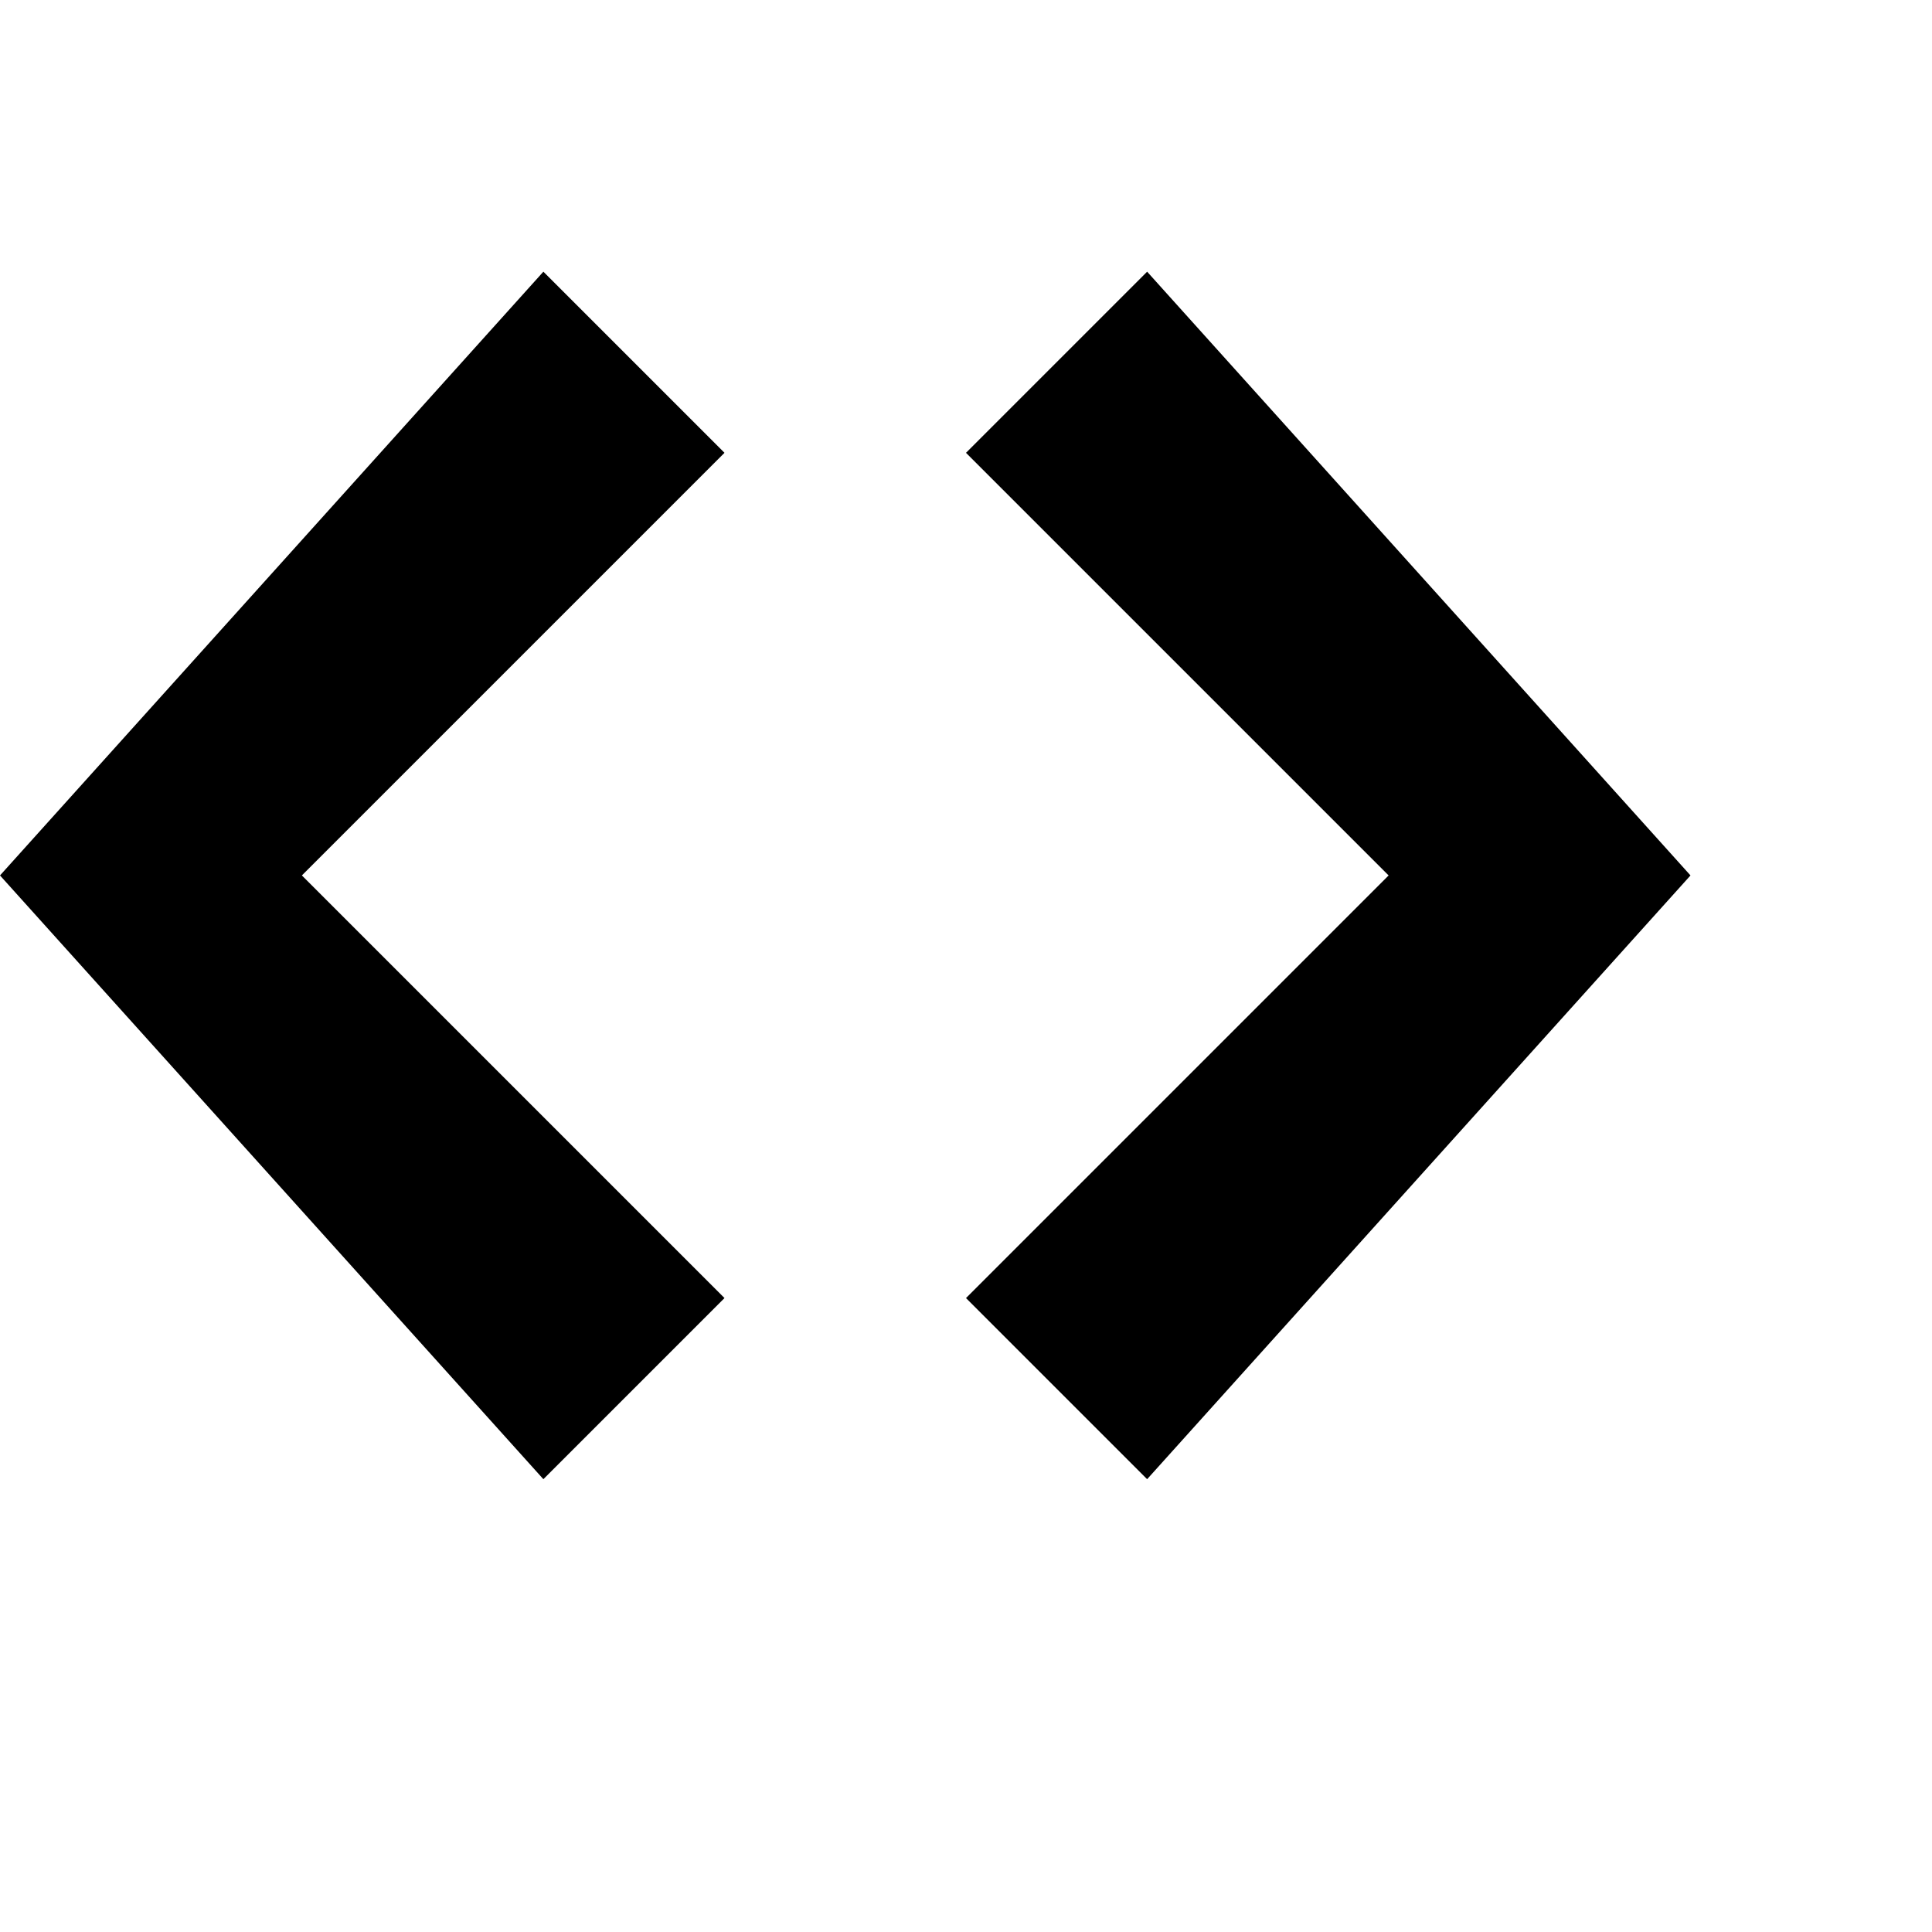
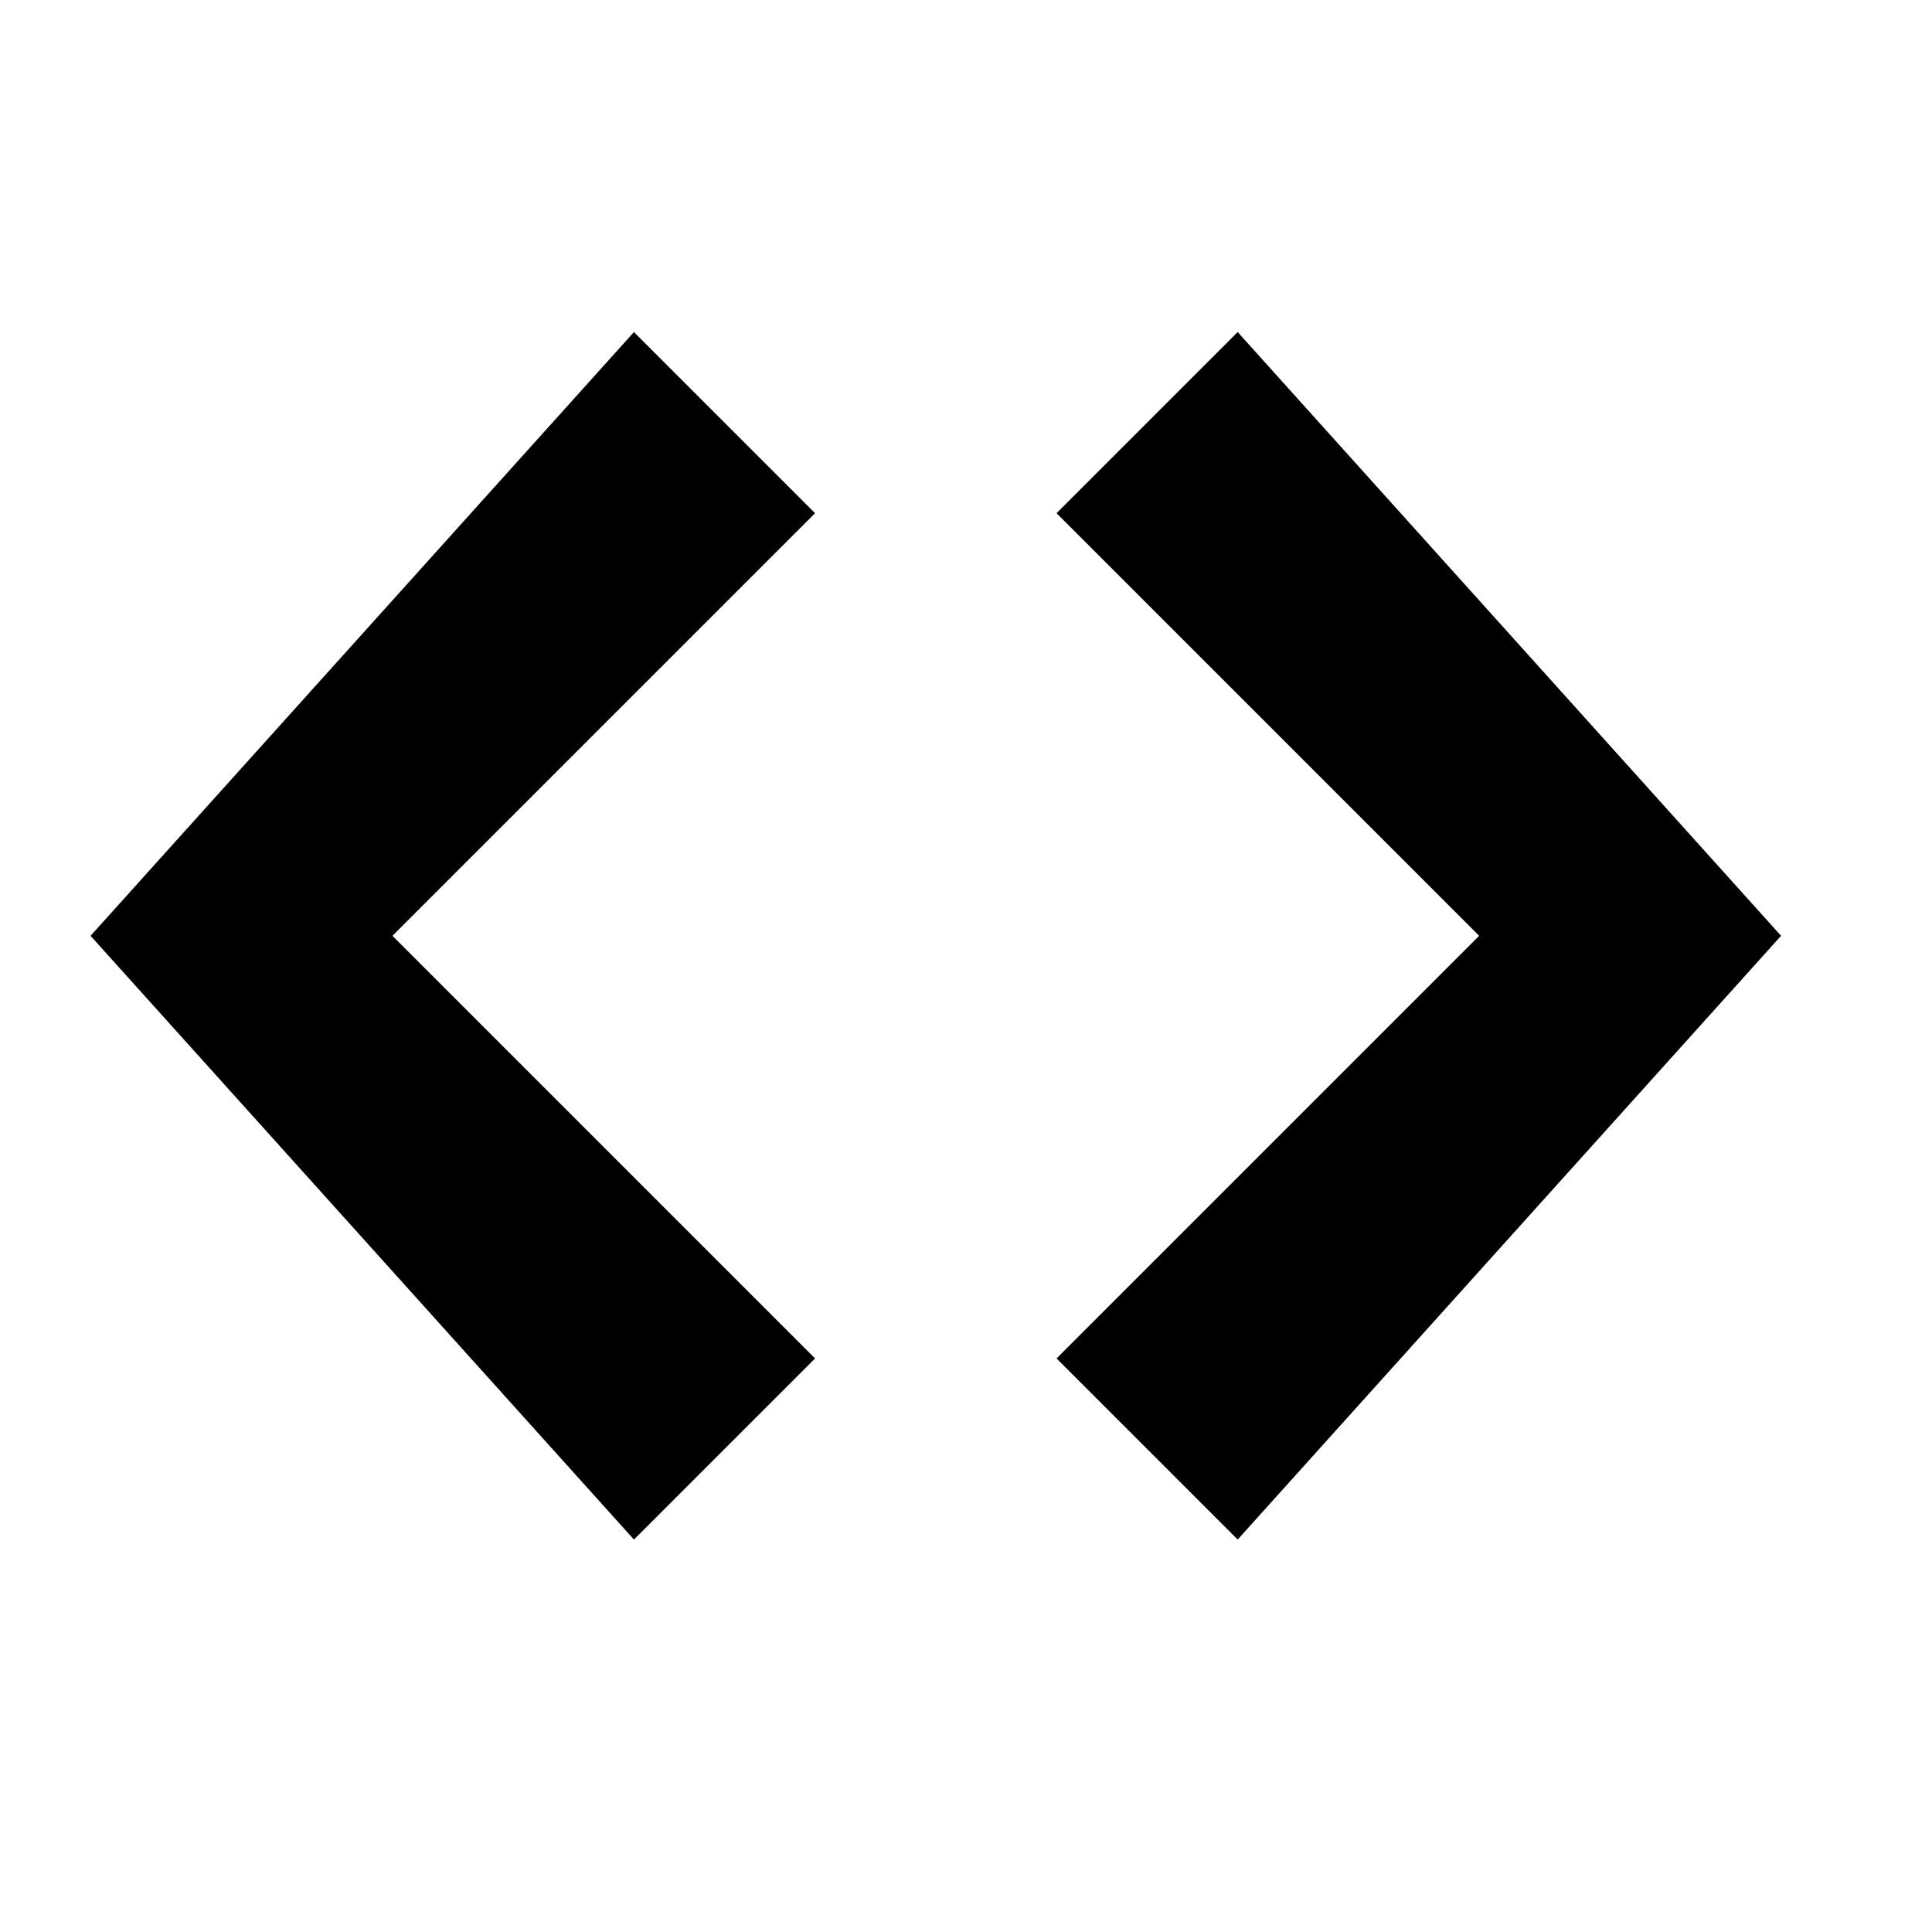
- <svg xmlns="http://www.w3.org/2000/svg" width="512" height="512" viewBox="0 24 512 512">
+ <svg xmlns="http://www.w3.org/2000/svg" width="512" height="512" viewBox="-24 8 512 512">
  <path d="M304 96l-48 48 112 112-112 112 48 48 144-160-144-160zM144 96l-144 160 144 160 48-48-112-112 112-112-48-48z" />
</svg>
